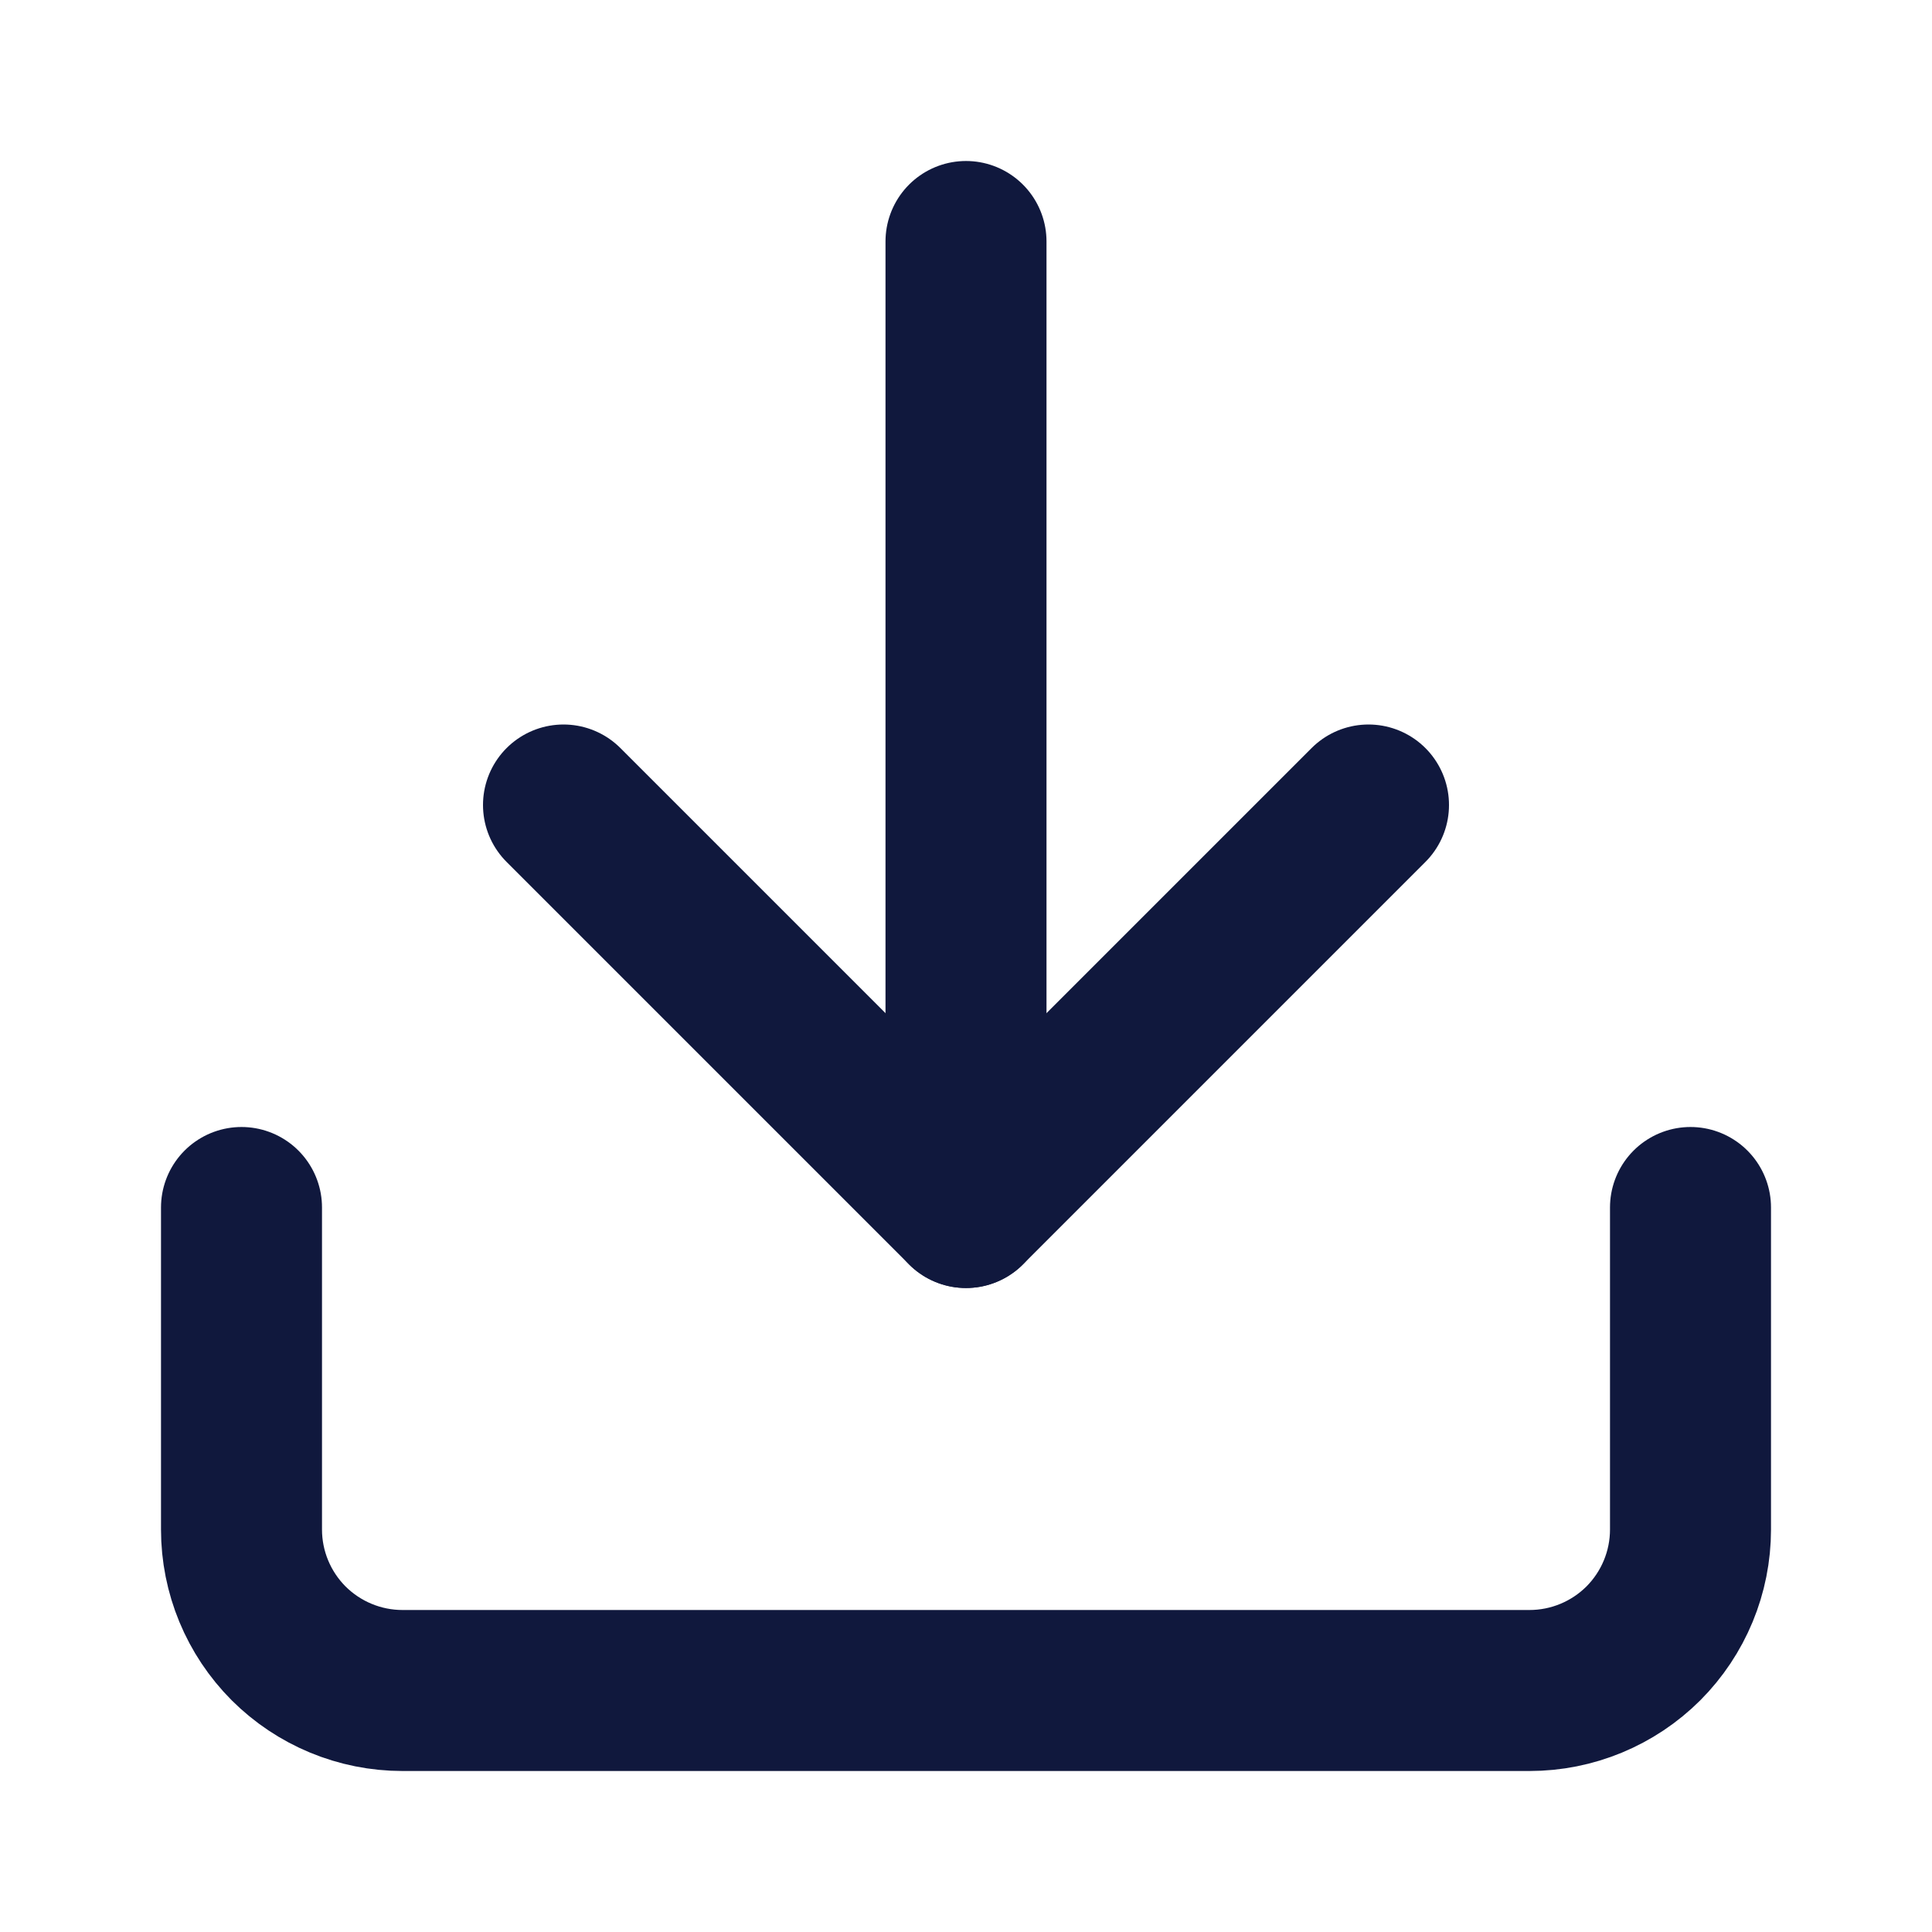
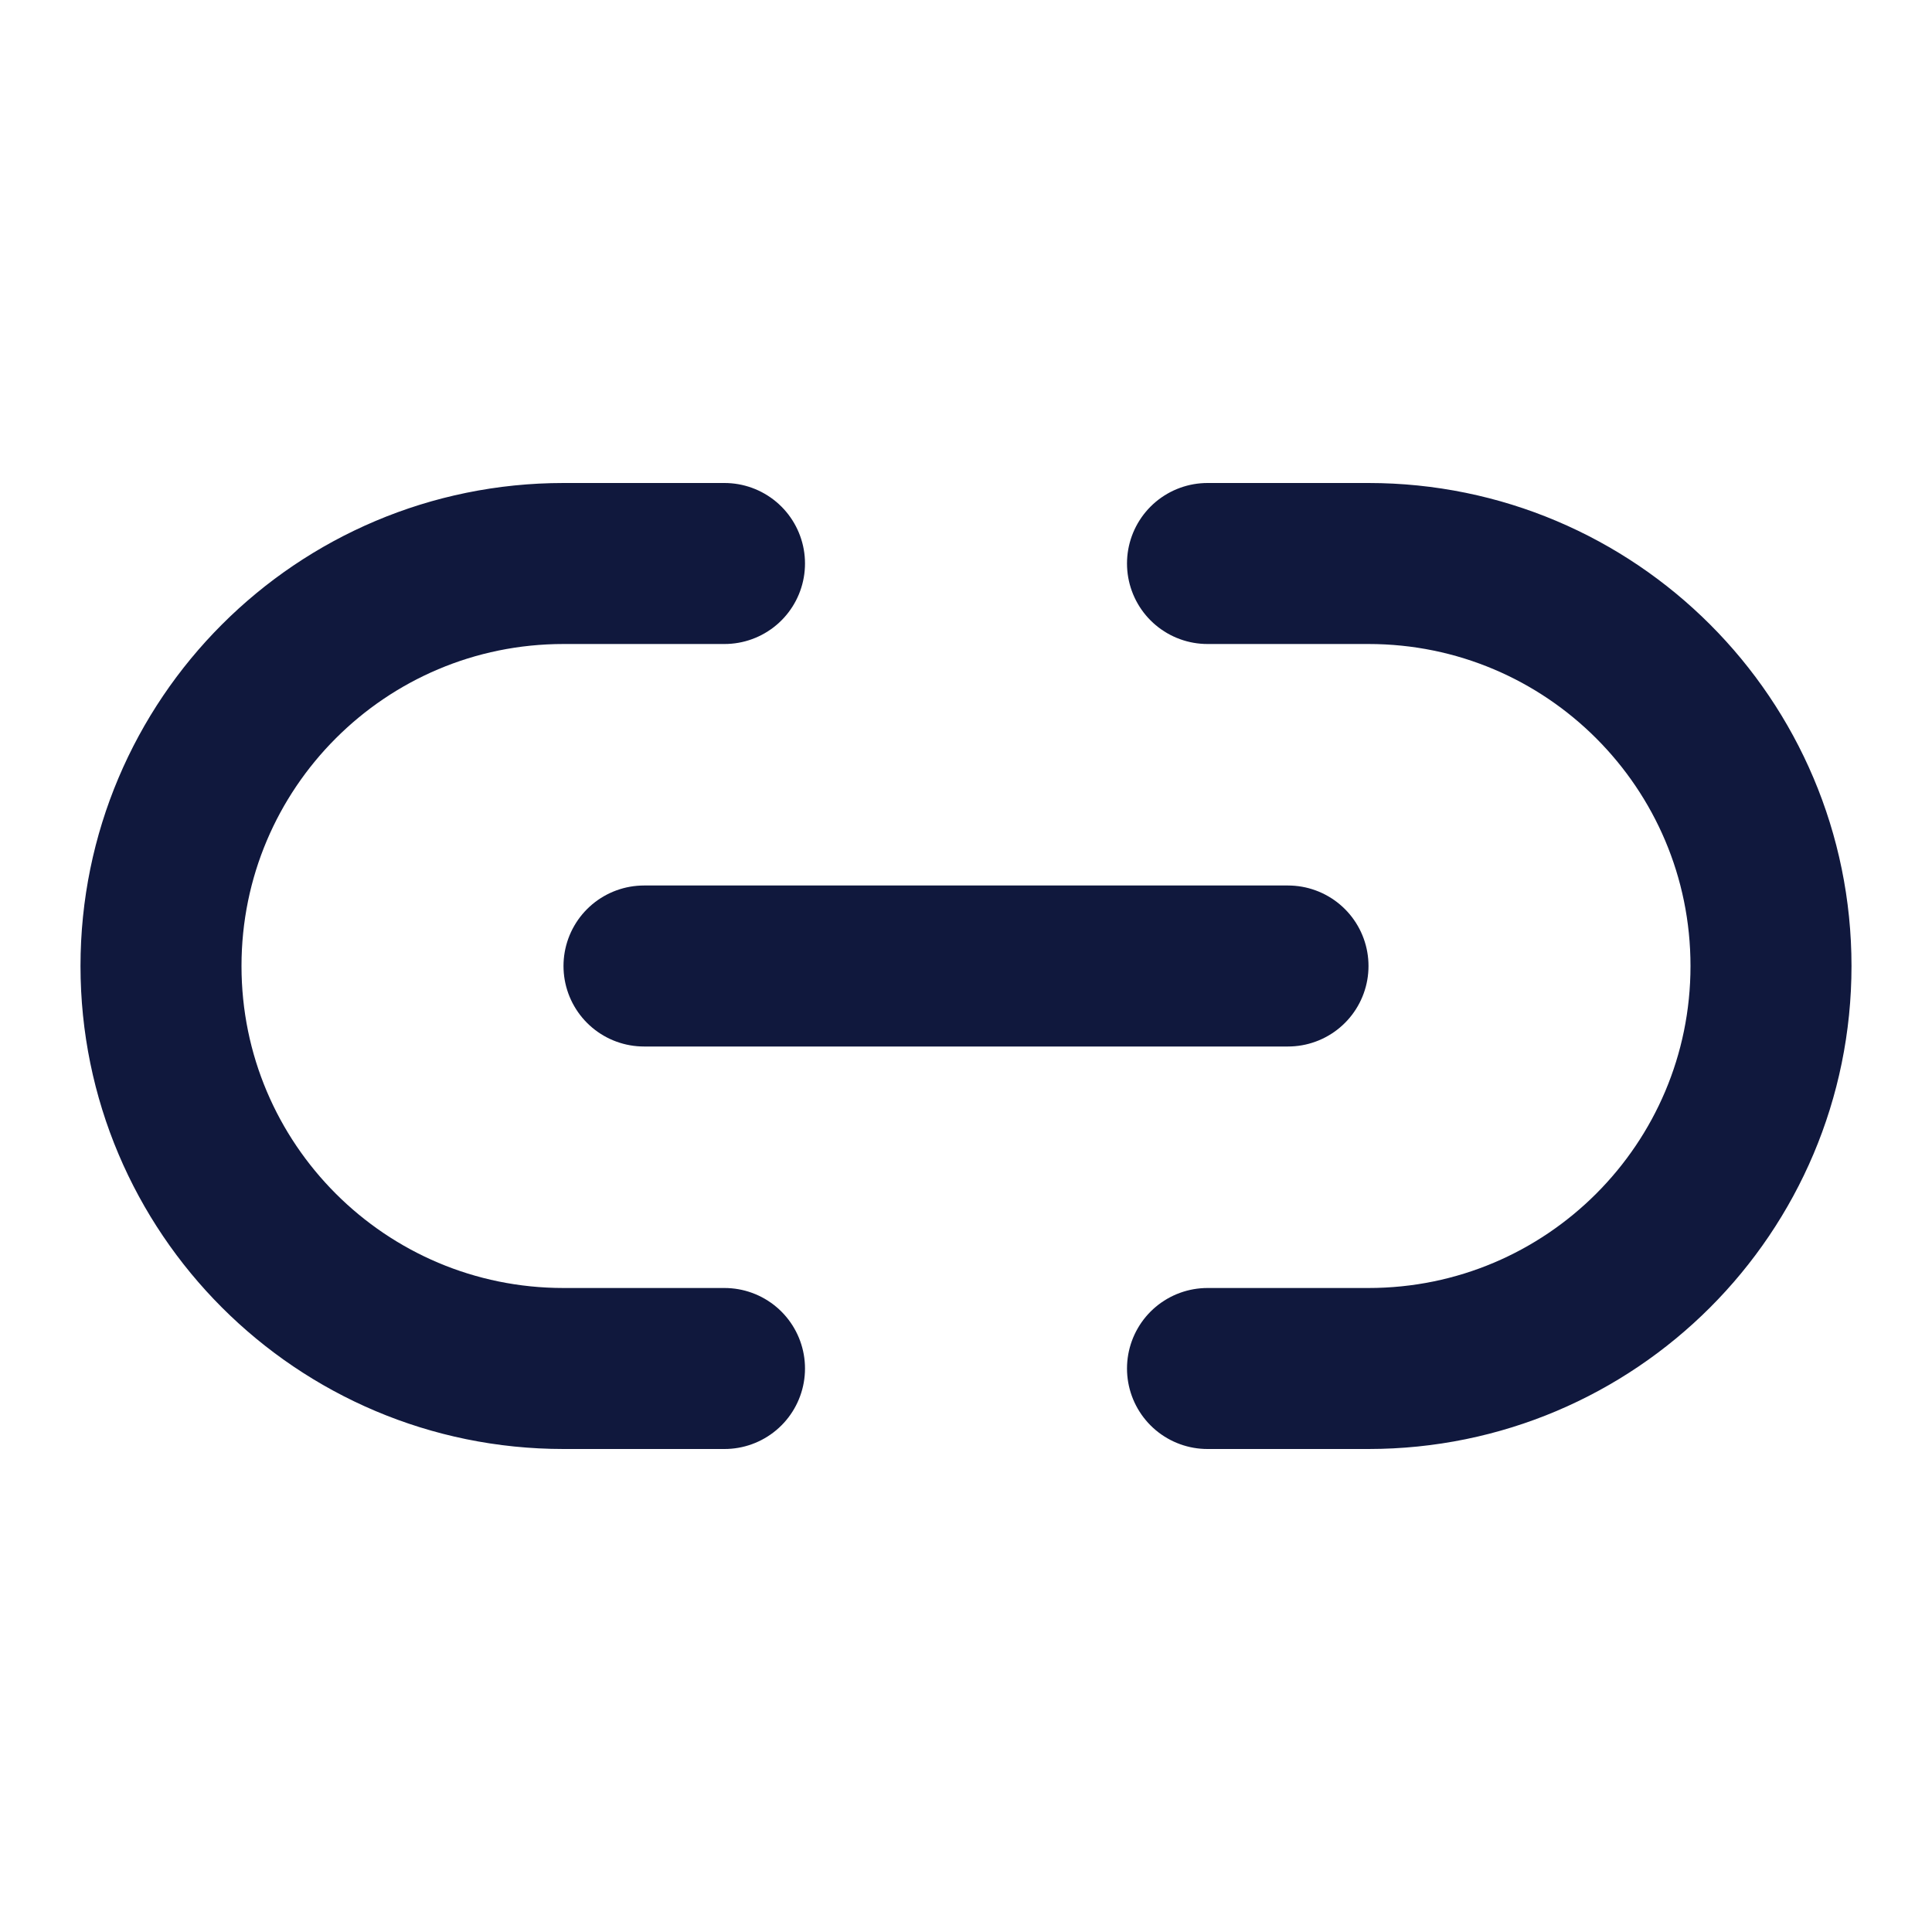
- <svg xmlns="http://www.w3.org/2000/svg" width="18" height="18" viewBox="0 0 18 18" fill="none">
-   <path d="M9 11.25V2.25" stroke="#10183D" stroke-width="1.5" stroke-linecap="round" stroke-linejoin="round" />
-   <path d="M15.75 11.25V14.25C15.75 14.648 15.592 15.029 15.311 15.311C15.029 15.592 14.648 15.75 14.25 15.75H3.75C3.352 15.75 2.971 15.592 2.689 15.311C2.408 15.029 2.25 14.648 2.25 14.25V11.25" stroke="#10183D" stroke-width="1.5" stroke-linecap="round" stroke-linejoin="round" />
-   <path d="M5.25 7.5L9 11.25L12.75 7.5" stroke="#10183D" stroke-width="1.5" stroke-linecap="round" stroke-linejoin="round" />
+ <svg xmlns="http://www.w3.org/2000/svg" width="18" height="18" viewBox="0 0 24 24" fill="none" stroke="#10183D" stroke-width="2" stroke-linecap="round" stroke-linejoin="round">
+   <path d="M9 17H7A5 5 0 0 1 7 7h2" />
+   <path d="M15 7h2a5 5 0 1 1 0 10h-2" />
+   <line x1="8" x2="16" y1="12" y2="12" />
</svg>
